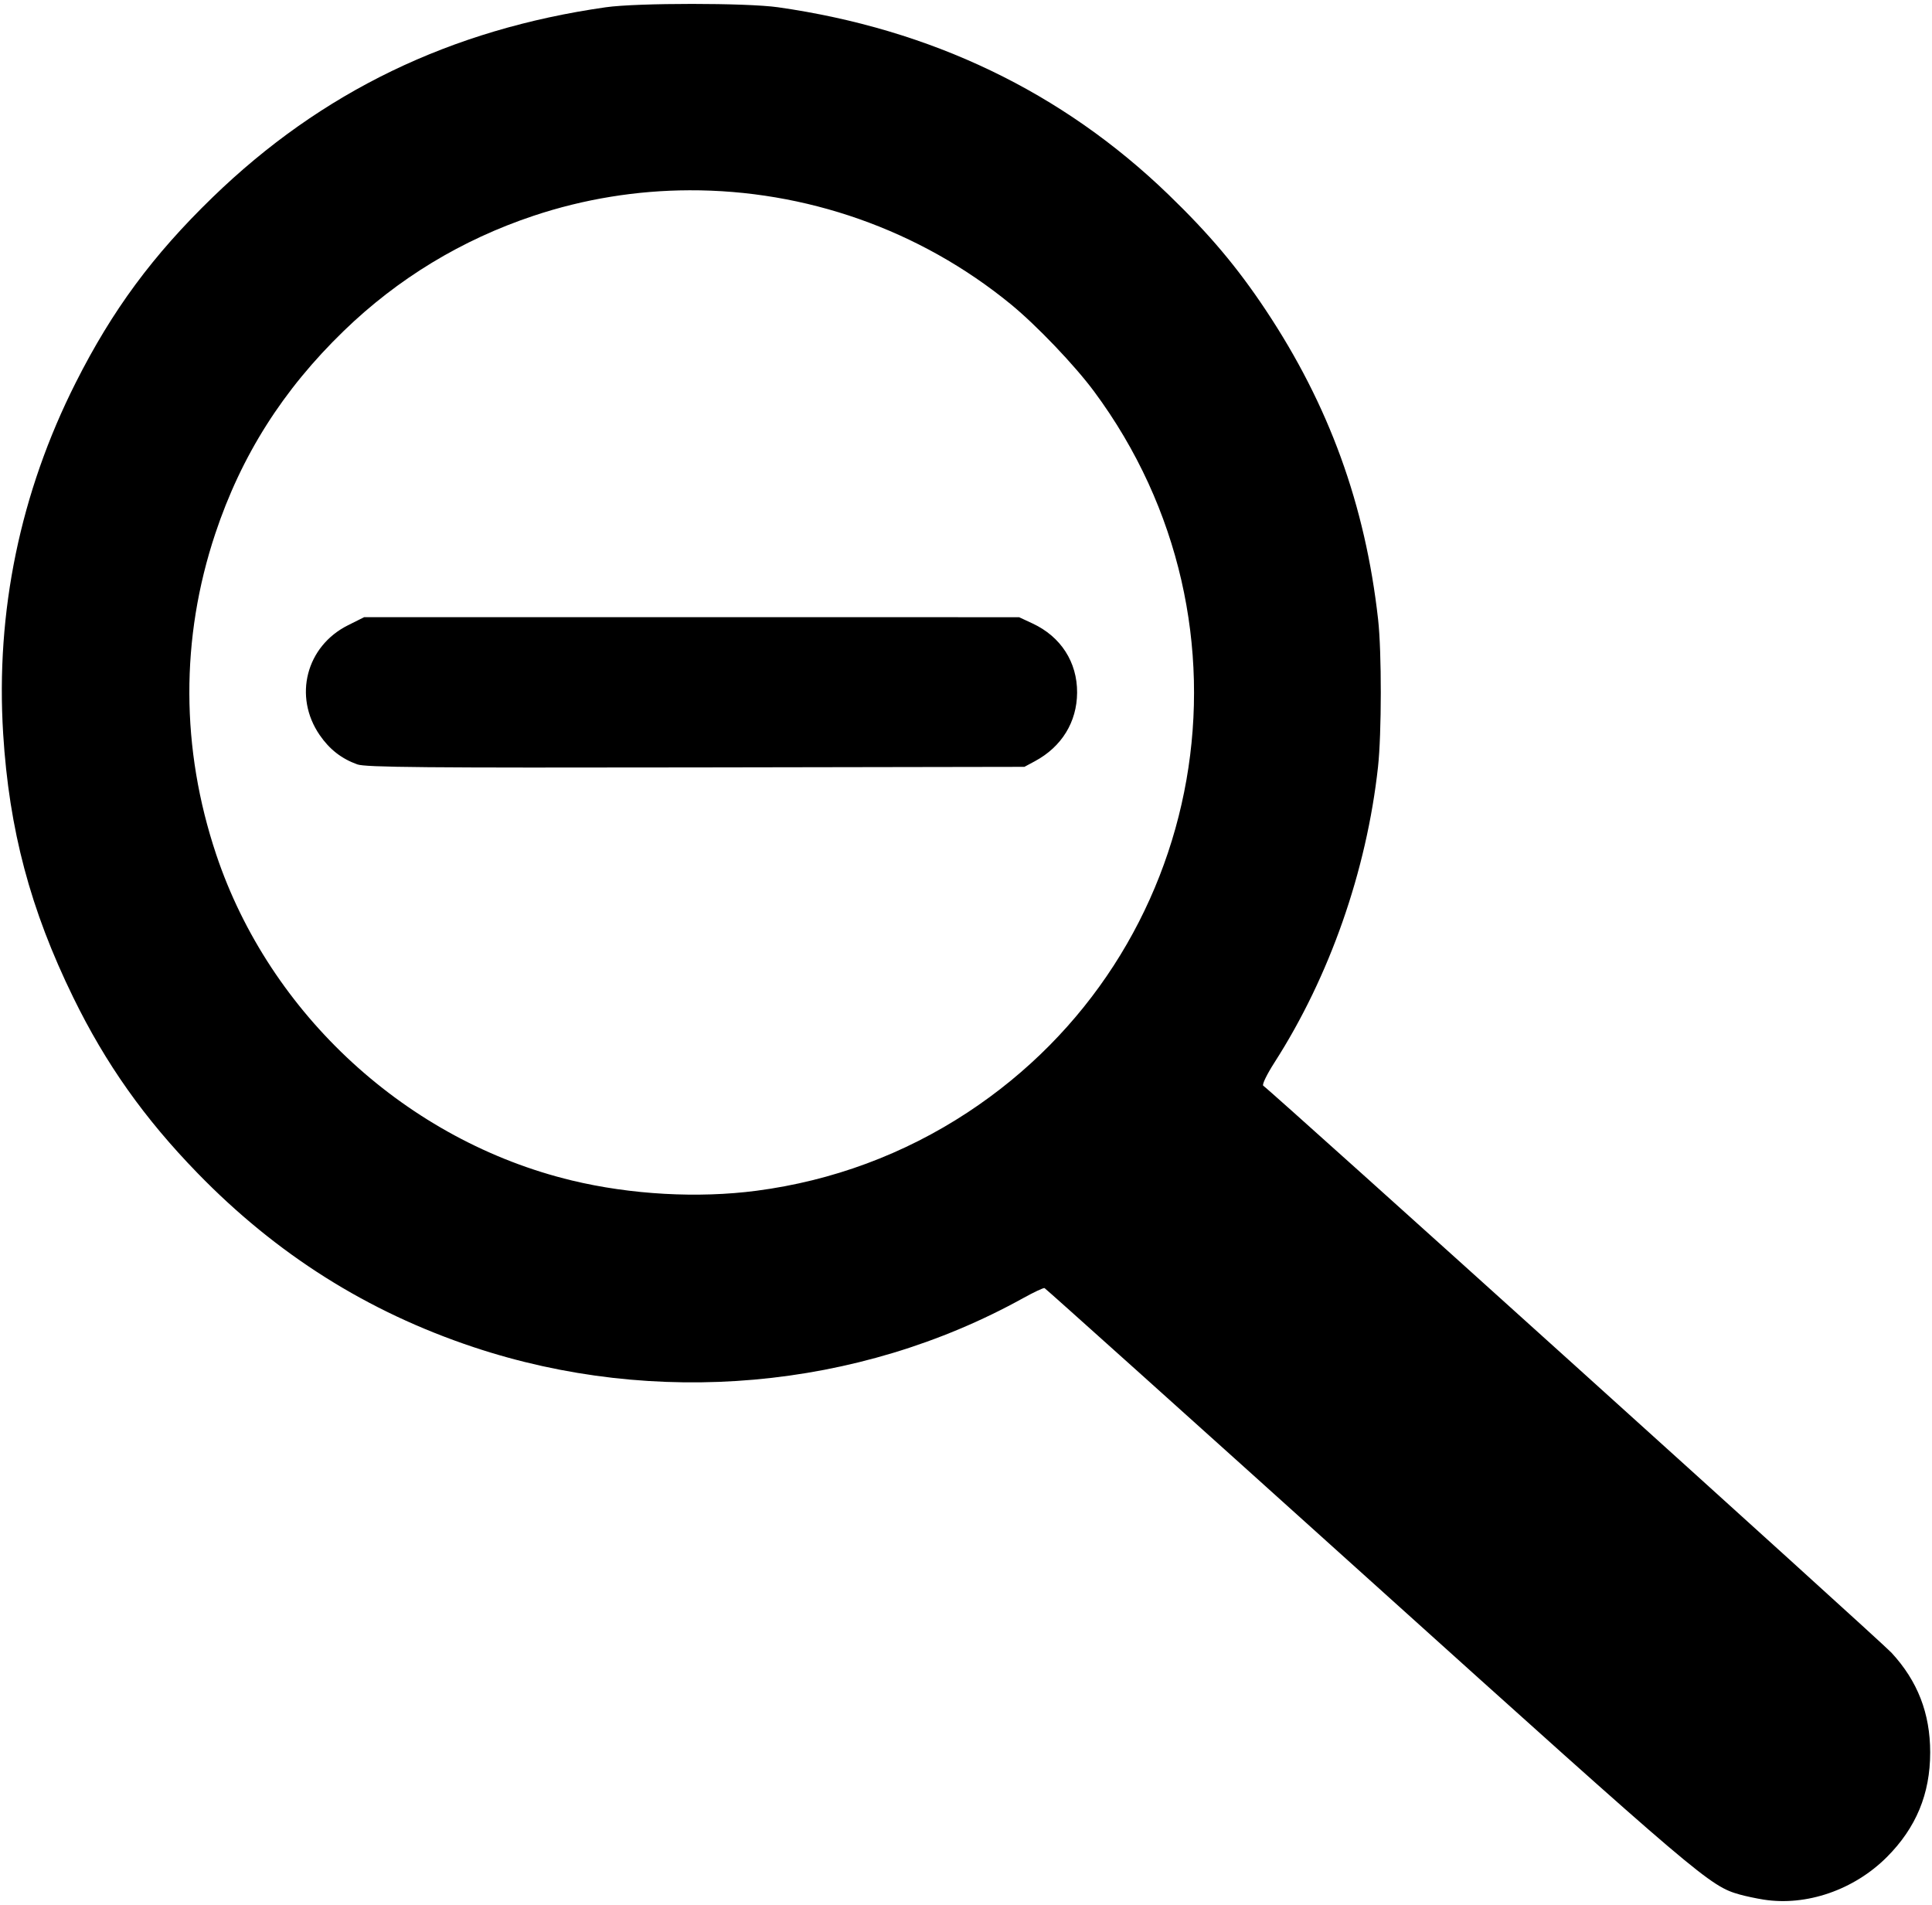
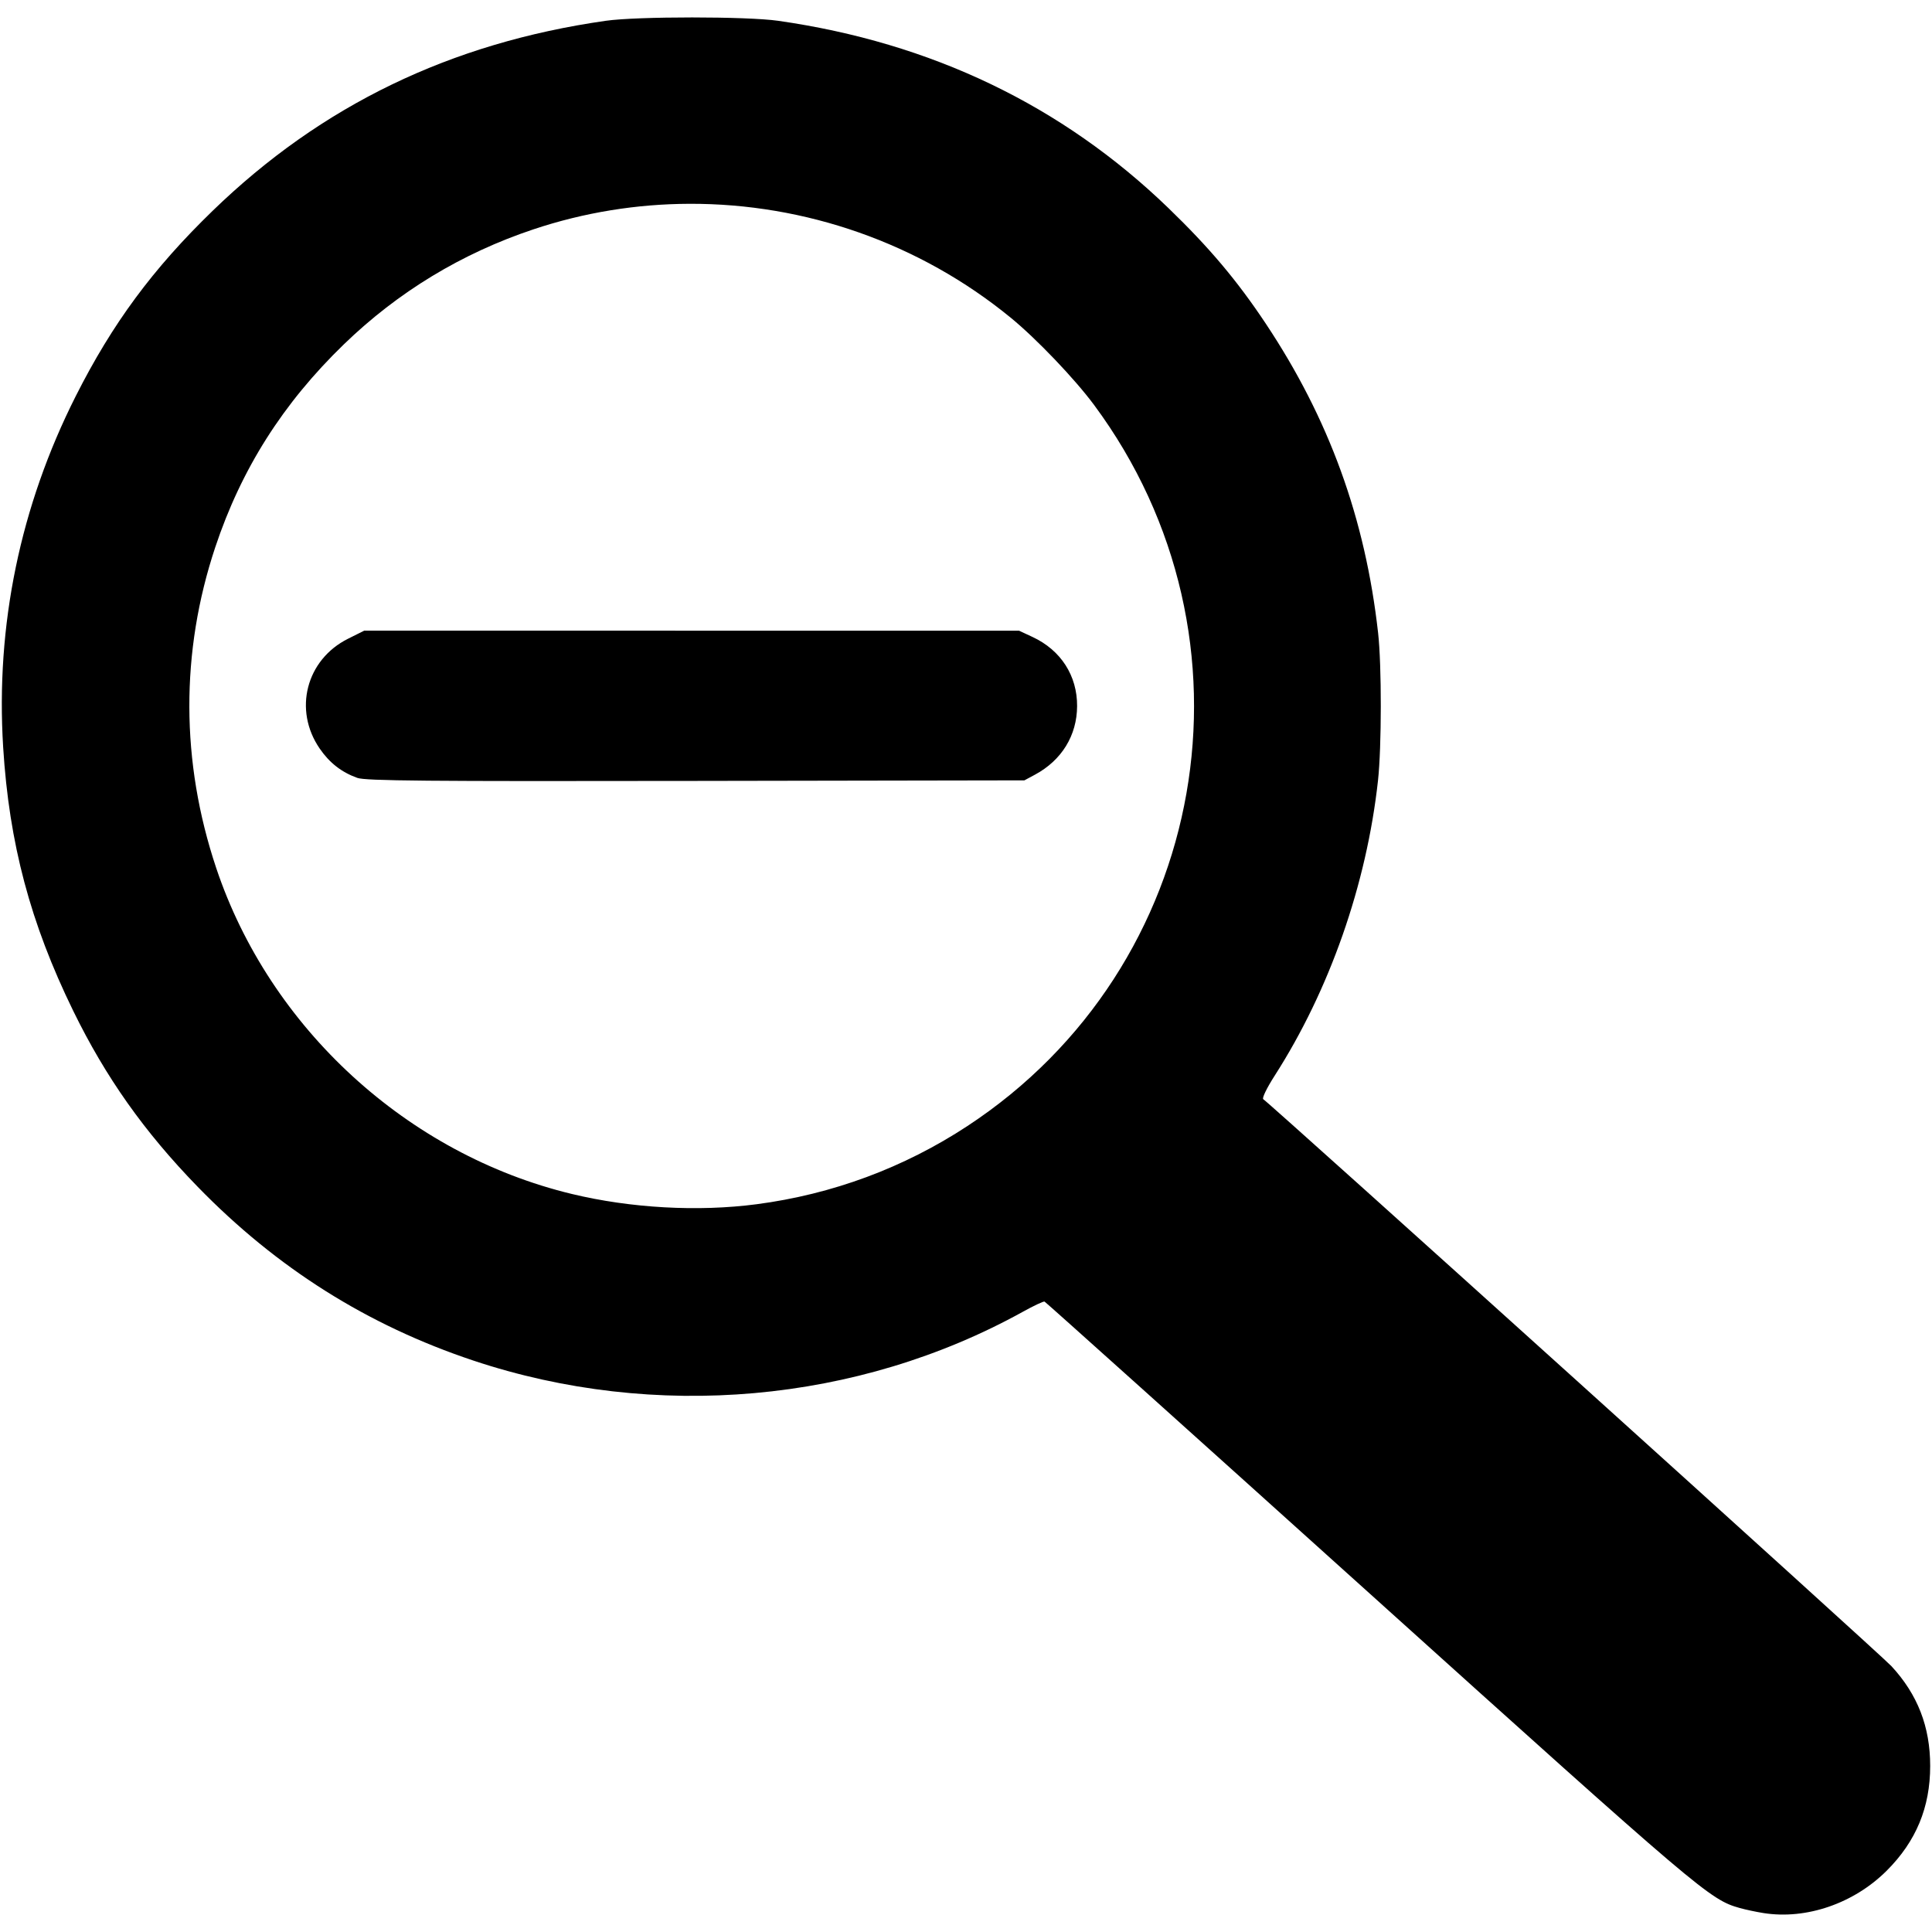
- <svg xmlns="http://www.w3.org/2000/svg" width="500" height="493" viewBox="0 0 500 493" fill="none" version="1.1" id="svg1298">
+ <svg xmlns="http://www.w3.org/2000/svg" width="500" height="500" viewBox="0 0 500 500" fill="none" version="1.1" id="svg1298">
  <defs id="defs1302" />
-   <path id="path1398" style="fill:#000000;stroke-width:0.686" d="m 179.06,1.011 c -9.113,1.22e-4 -18.226,0.29 -22.283,0.869 -40.178,5.733 -73.569,21.869 -101.723,49.154 -15.505,15.026 -25.961,29.179 -35.457,47.996 C 5.226,127.507 -1.144,158.324 0.818,189.884 2.365,214.758 7.847,235.387 18.949,258.109 c 8.404,17.199 18.383,31.305 32.195,45.51 20.47,21.052 43.924,35.842 71.35,44.99 46.992,15.675 99.513,11.011 142.23,-12.631 2.802,-1.551 5.321,-2.736 5.598,-2.633 0.277,0.103 38.171,34.128 84.209,75.611 85.815,77.325 87.978,79.163 95.715,81.336 1.508,0.424 4.286,1.014 6.172,1.311 11.086,1.742 23.392,-2.502 31.885,-10.994 7.586,-7.586 11.227,-16.371 11.227,-27.084 0,-10.136 -3.248,-18.497 -10.033,-25.83 -2.89,-3.124 -160.228,-145.126 -162.568,-146.723 -0.369,-0.252 0.921,-2.916 2.93,-6.047 14.238,-22.195 23.81,-49.529 26.766,-76.426 0.951,-8.659 0.968,-29.797 0.029,-38.18 -3.325,-29.681 -12.696,-55.468 -29.125,-80.145 -7.378,-11.082 -14.572,-19.615 -25.143,-29.826 C 274.88,23.781 241.019,7.536 201.347,1.878 197.288,1.3 188.173,1.011 179.06,1.011 Z m -0.645,48.232 c 29.872,-0.101 59.484,10.084 83.199,29.512 6.64,5.439 16.517,15.783 21.529,22.543 44.803,60.426 29.868,145.473 -32.771,186.615 -16.447,10.802 -34.965,17.673 -54.564,20.242 -15.158,1.987 -32.558,1.02 -47.82,-2.658 -42.517,-10.246 -78.175,-42.933 -92.037,-84.369 -9.18,-27.442 -9.264,-55.906 -0.246,-82.992 6.748,-20.268 17.507,-37.245 33.279,-52.516 14.005,-13.559 30.496,-23.563 49.066,-29.766 13.157,-4.395 26.787,-6.565 40.365,-6.611 z m -84.158,110.471 -4.197,2.098 c -10.83,5.412 -14.188,18.433 -7.326,28.414 2.548,3.707 5.648,6.123 9.74,7.592 2.14,0.768 17.46,0.904 87.617,0.783 l 85.023,-0.146 2.742,-1.475 c 6.908,-3.717 10.856,-10.137 10.898,-17.725 0.044,-7.893 -4.209,-14.496 -11.529,-17.904 l -3.482,-1.623 -84.744,-0.008 z" />
+   <path id="path1398" style="fill:#000000;stroke-width:0.686" d="m 179.06,4.511 c -9.113,1.22e-4 -18.226,0.29 -22.283,0.869 C 116.599,11.114 83.208,27.25 55.054,54.535 c -15.505,15.026 -25.961,29.179 -35.457,47.996 -14.371,28.477 -20.741,59.294 -18.779,90.853 1.546,24.874 7.029,45.503 18.131,68.225 8.404,17.199 18.383,31.305 32.195,45.51 20.47,21.052 43.924,35.842 71.35,44.99 46.992,15.675 99.513,11.011 142.23,-12.631 2.802,-1.551 5.321,-2.736 5.598,-2.633 0.277,0.103 38.171,34.128 84.209,75.611 85.815,77.325 87.978,79.163 95.715,81.336 1.508,0.424 4.286,1.014 6.172,1.311 11.086,1.742 23.392,-2.502 31.885,-10.994 7.586,-7.586 11.227,-16.371 11.227,-27.084 0,-10.136 -3.248,-18.497 -10.033,-25.83 -2.89,-3.124 -160.228,-145.126 -162.568,-146.723 -0.369,-0.252 0.921,-2.916 2.93,-6.047 14.238,-22.195 23.81,-49.529 26.766,-76.426 0.951,-8.659 0.968,-29.797 0.029,-38.18 -3.325,-29.681 -12.696,-55.468 -29.125,-80.145 -7.378,-11.082 -14.572,-19.615 -25.143,-29.826 -27.504,-26.568 -61.365,-42.813 -101.037,-48.471 -4.059,-0.579 -13.174,-0.867 -22.287,-0.867 z m -0.645,48.232 c 29.872,-0.101 59.484,10.084 83.199,29.512 6.64,5.439 16.517,15.783 21.529,22.543 44.803,60.426 29.868,145.473 -32.771,186.615 -16.447,10.802 -34.965,17.673 -54.564,20.242 -15.158,1.987 -32.558,1.02 -47.82,-2.658 -42.517,-10.246 -78.175,-42.933 -92.037,-84.369 -9.18,-27.442 -9.264,-55.906 -0.246,-82.992 6.748,-20.268 17.507,-37.245 33.279,-52.516 14.005,-13.559 30.496,-23.563 49.066,-29.766 13.157,-4.395 26.787,-6.565 40.365,-6.611 z m -84.158,110.471 -4.197,2.098 c -10.83,5.412 -14.188,18.433 -7.326,28.414 2.548,3.707 5.648,6.123 9.74,7.592 2.14,0.768 17.46,0.904 87.617,0.783 l 85.023,-0.146 2.742,-1.475 c 6.908,-3.717 10.856,-10.137 10.898,-17.725 0.044,-7.893 -4.209,-14.496 -11.529,-17.904 l -3.482,-1.623 -84.744,-0.008 z" />
</svg>
